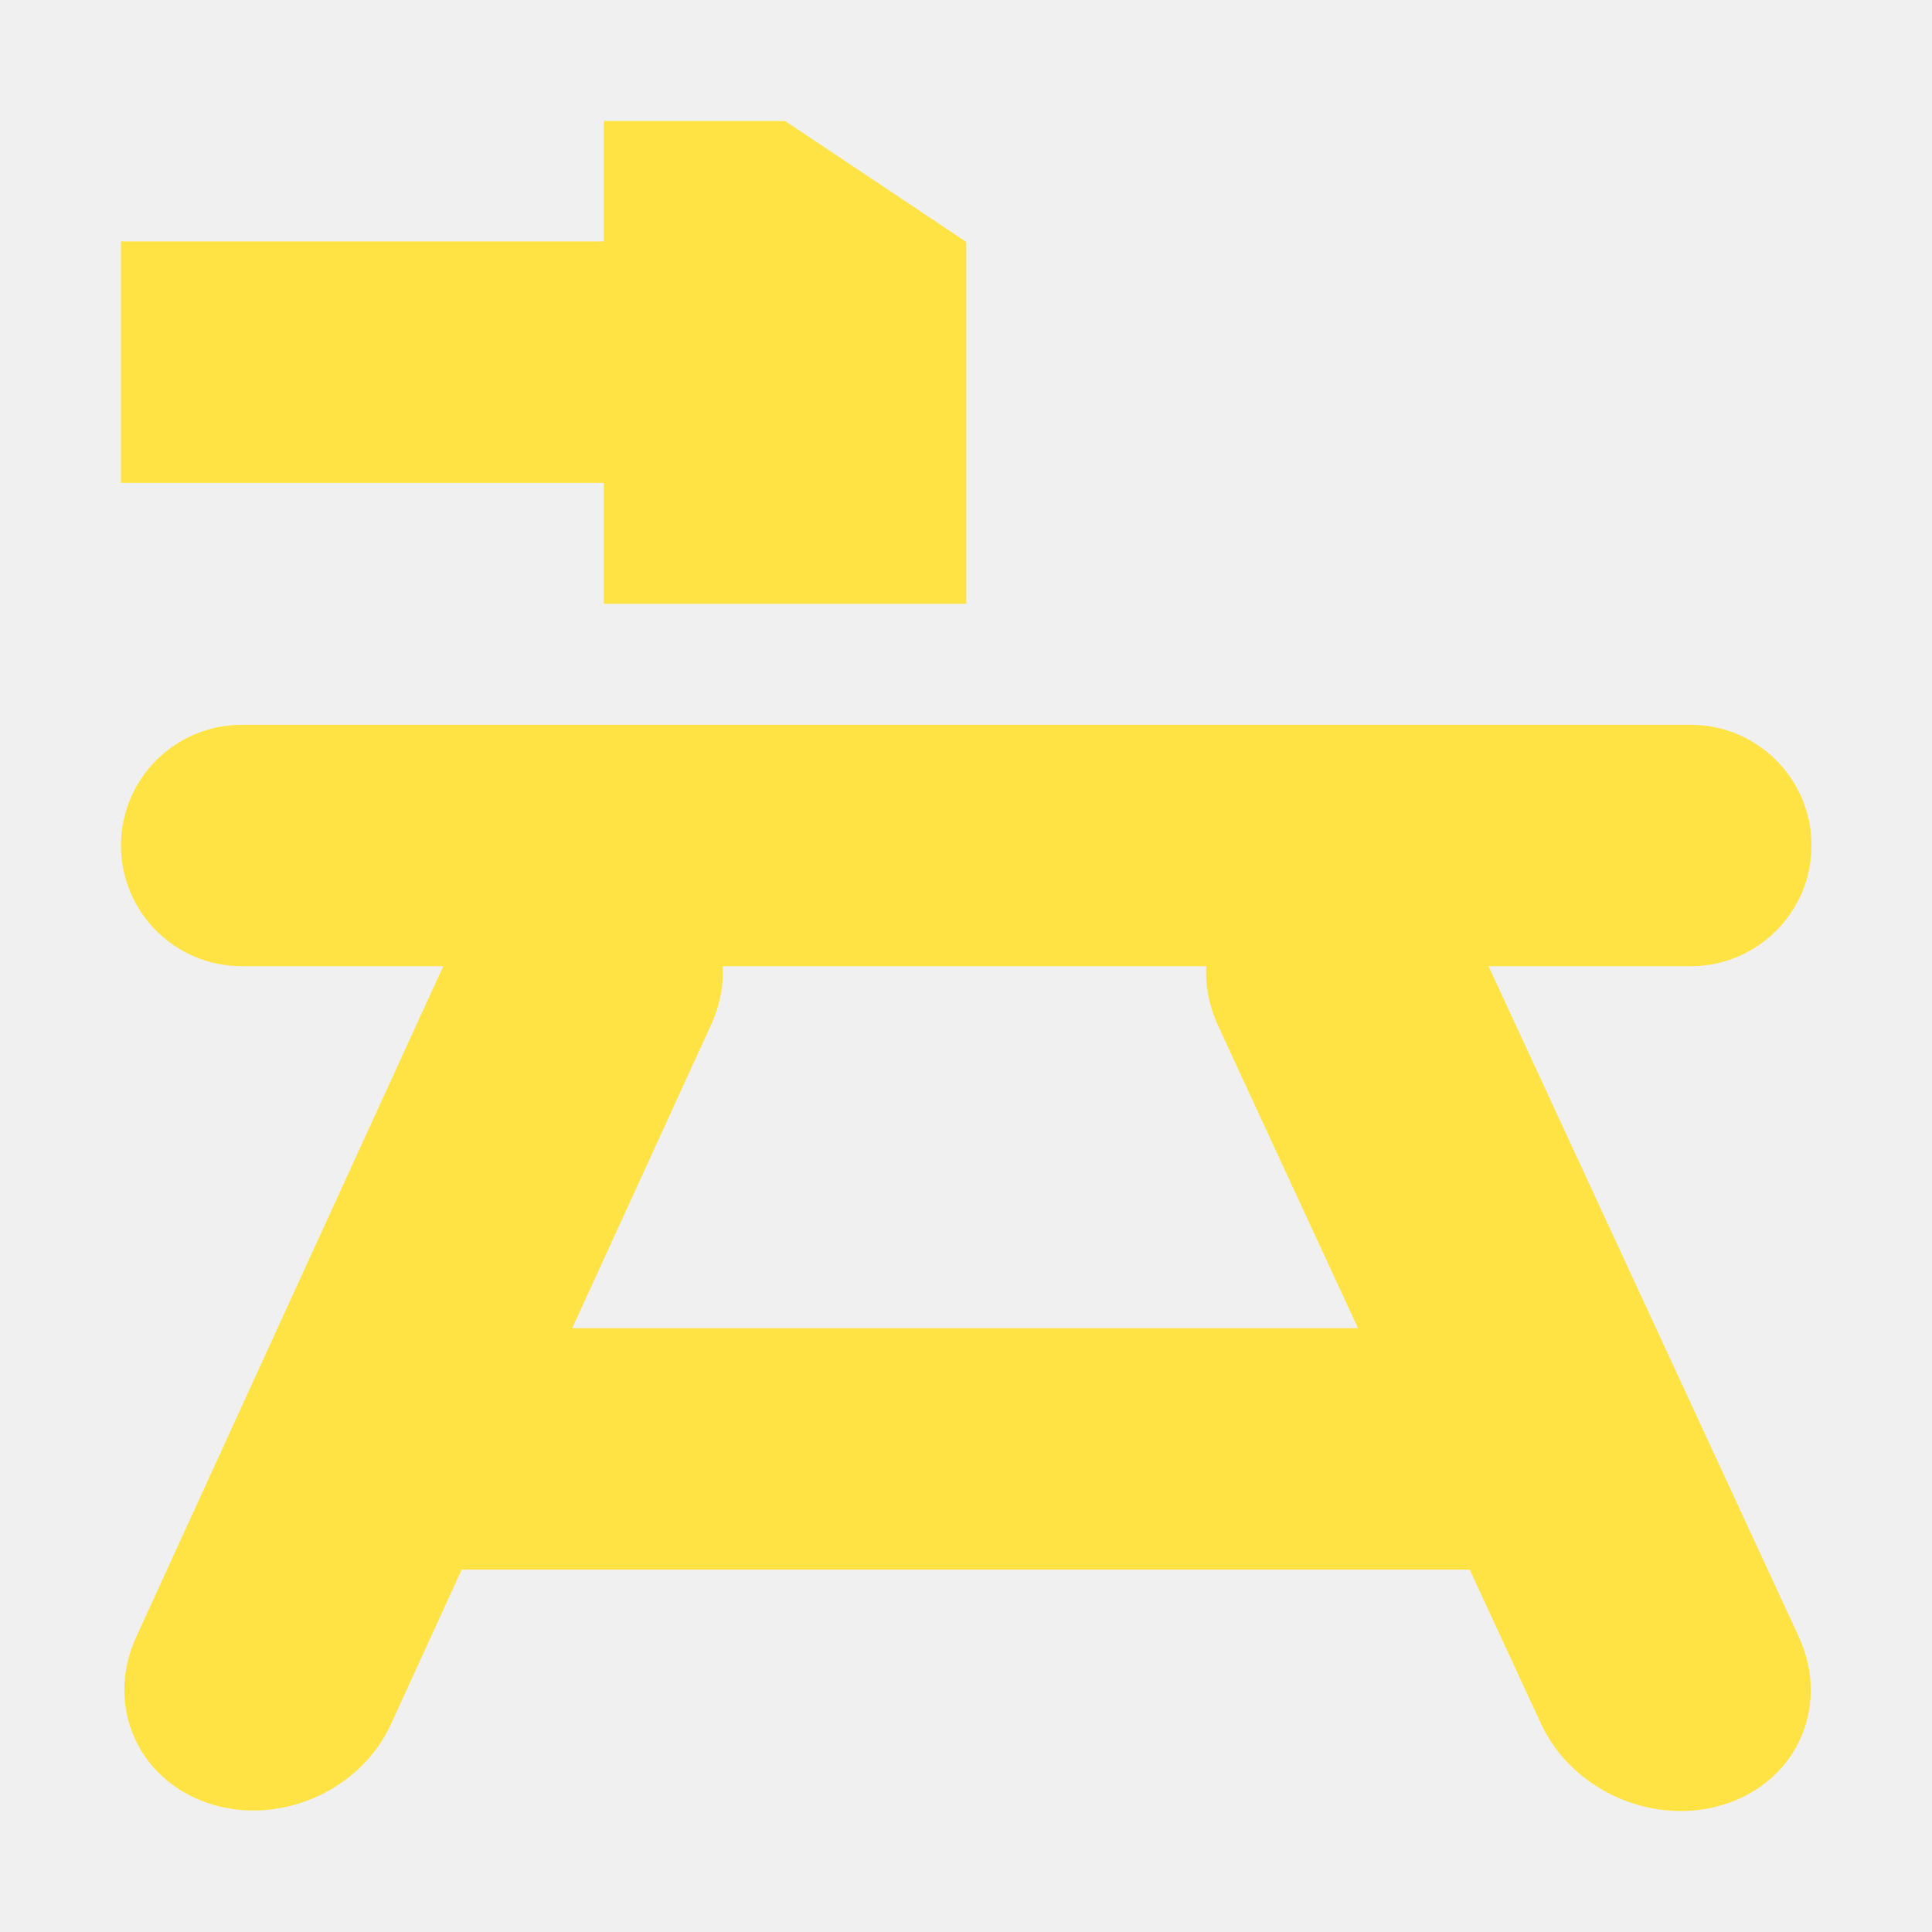
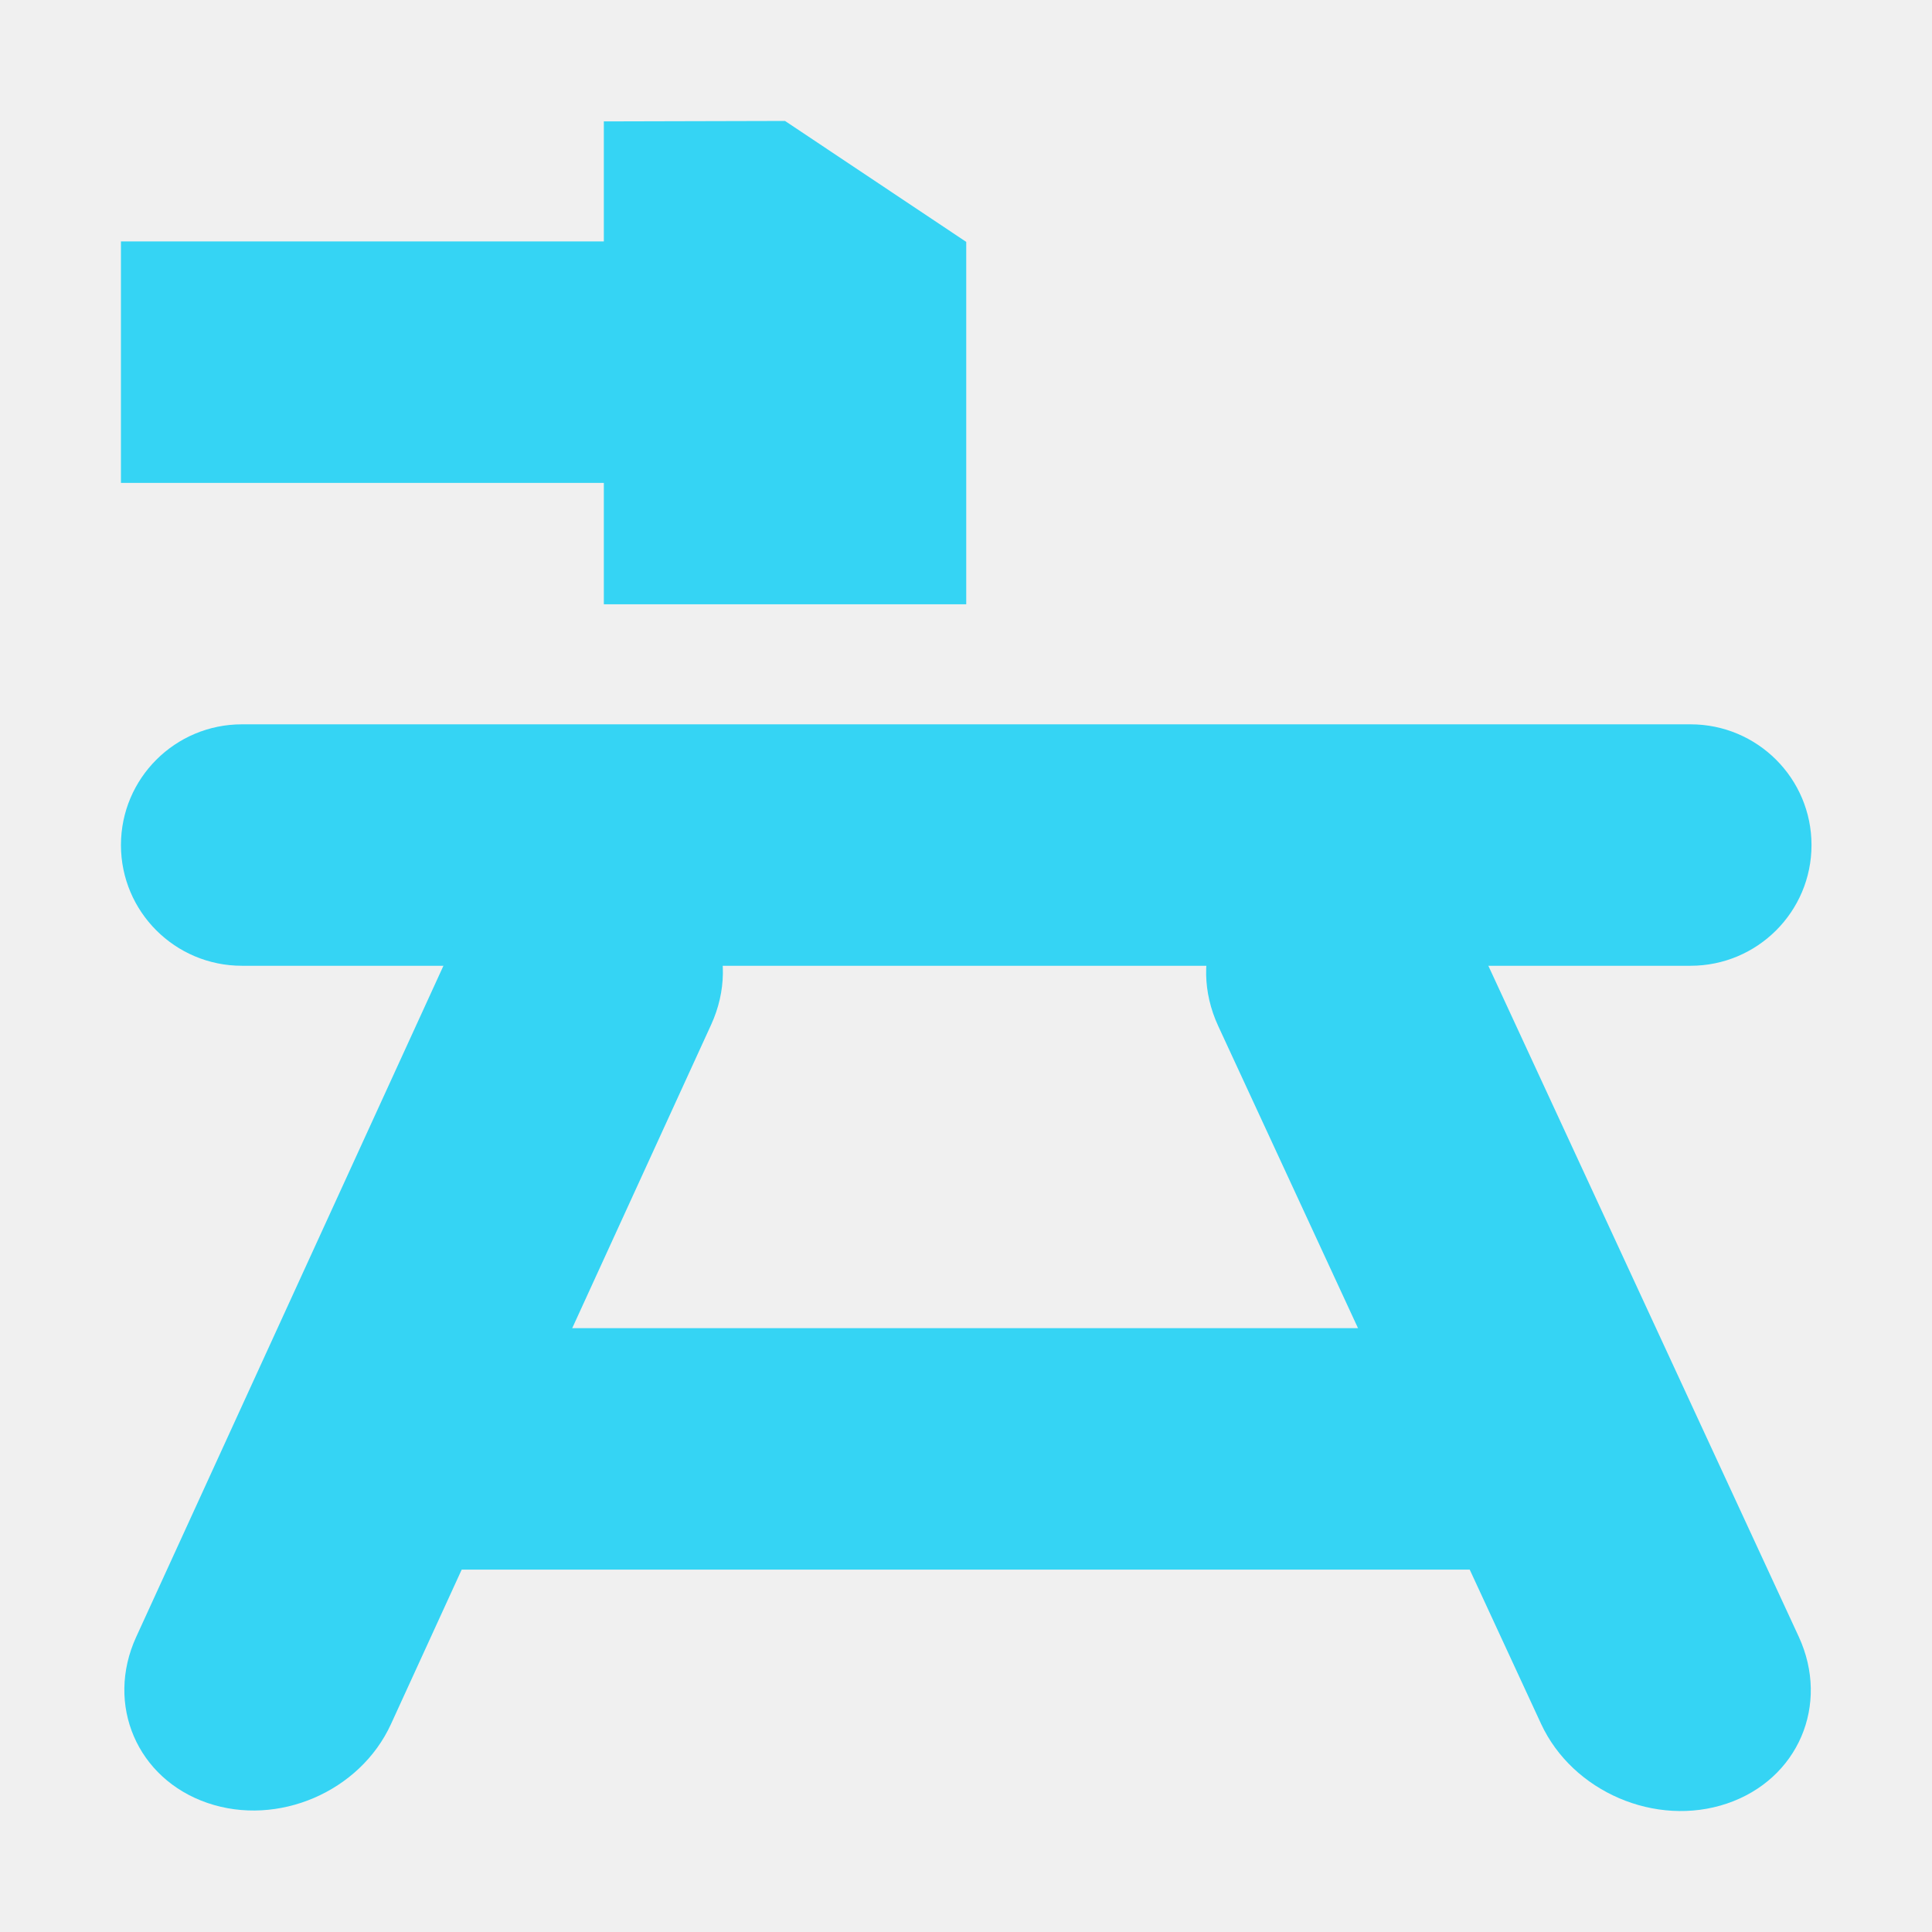
- <svg xmlns="http://www.w3.org/2000/svg" width="16" height="16" viewBox="0 0 4.233 4.233" version="1.1" id="svg5">
-   <defs id="defs2" />
-   <g id="layer1">
-     <rect style="fill:#ffffff;stroke:#ffffff;stroke-width:2;stroke-dasharray:none;stroke-opacity:1" id="rect1793" height="3.124" x="6.271" y="7.731" rx="2" ry="2" width="0" />
-     <rect style="fill:none;stroke:#ffffff;stroke-width:0.529;stroke-linecap:round;stroke-linejoin:round;stroke-dasharray:none;stroke-opacity:1" id="rect6022" x="1.354" y="1.419" />
-     <rect style="fill:#ffe345;fill-opacity:1;stroke:none;stroke-width:1.521;stroke-linecap:round;stroke-linejoin:miter;stroke-dasharray:none;stroke-opacity:1" id="rect569" width="3.704" height="0.529" x="0.265" y="1.588" ry="0.265" />
-     <rect style="fill:#ffe345;fill-opacity:1;stroke:none;stroke-width:1.286;stroke-linecap:round;stroke-linejoin:miter;stroke-dasharray:none;stroke-opacity:1" id="rect766" width="2.646" height="0.529" x="0.794" y="2.91" ry="6.2866206e-09" />
-     <path id="rect21187" style="fill:#ffe345;stroke-width:0.374;stroke-linecap:round" d="m 1.72,0.265 0.397,0.265 V 1.323 l -0.397,0 H 1.323 V 0.265 Z" />
-     <rect style="fill:#ffe345;stroke-width:0.529;stroke-linecap:round" id="rect21189" width="1.587" height="0.529" x="0.265" y="0.529" rx="0.265" ry="1.7398834e-08" />
-     <rect style="fill:#ffe345;fill-opacity:1;stroke:none;stroke-width:1.259;stroke-linecap:round;stroke-linejoin:miter;stroke-dasharray:none;stroke-opacity:1" id="rect24885" width="2.275" height="0.59" x="1.334" y="-2.363" ry="0.295" transform="matrix(-0.4162262,0.9092611,-0.9462631,-0.3233977,0,0)" />
-     <rect style="fill:#ffe345;fill-opacity:1;stroke:none;stroke-width:1.266;stroke-linecap:round;stroke-linejoin:miter;stroke-dasharray:none;stroke-opacity:1" id="rect25654" width="2.28" height="0.596" x="2.704" y="1.487" ry="0.298" transform="matrix(0.4198976,0.9075715,0.9473069,-0.3203274,0,0)" />
+ <svg xmlns="http://www.w3.org/2000/svg" width="16" height="16" version="1.1" viewBox="0 0 4.233 4.233">
+   <g fill="#35d4f4">
+     <rect x="6.271" y="7.731" width="0" height="3.124" rx="2" ry="2" stroke="#fff" stroke-width="2" />
+     <rect x="1.355" y="1.419" stroke="#fff" stroke-linecap="round" stroke-linejoin="round" stroke-width=".529" />
+     <rect x=".265" y="1.587" width="3.704" height=".529" ry=".265" />
+     <rect x=".794" y="2.91" width="2.646" height=".529" ry="6.2866e-9" />
+     <path d="m1.72 0.265 0.397 0.265v0.794h-0.397-0.397v-1.058z" stroke-linecap="round" stroke-width=".374" />
+     <rect x=".265" y=".529" width="1.587" height=".529" rx=".265" ry="1.7399e-8" stroke-linecap="round" stroke-width=".529" />
+     <rect transform="matrix(-.41623 .90926 -.94626 -.3234 0 0)" x="1.334" y="-2.363" width="2.275" height=".59" ry=".295" />
+     <rect transform="matrix(.4199 .90757 .94731 -.32033 0 0)" x="2.704" y="1.487" width="2.28" height=".596" ry=".298" />
  </g>
</svg>
